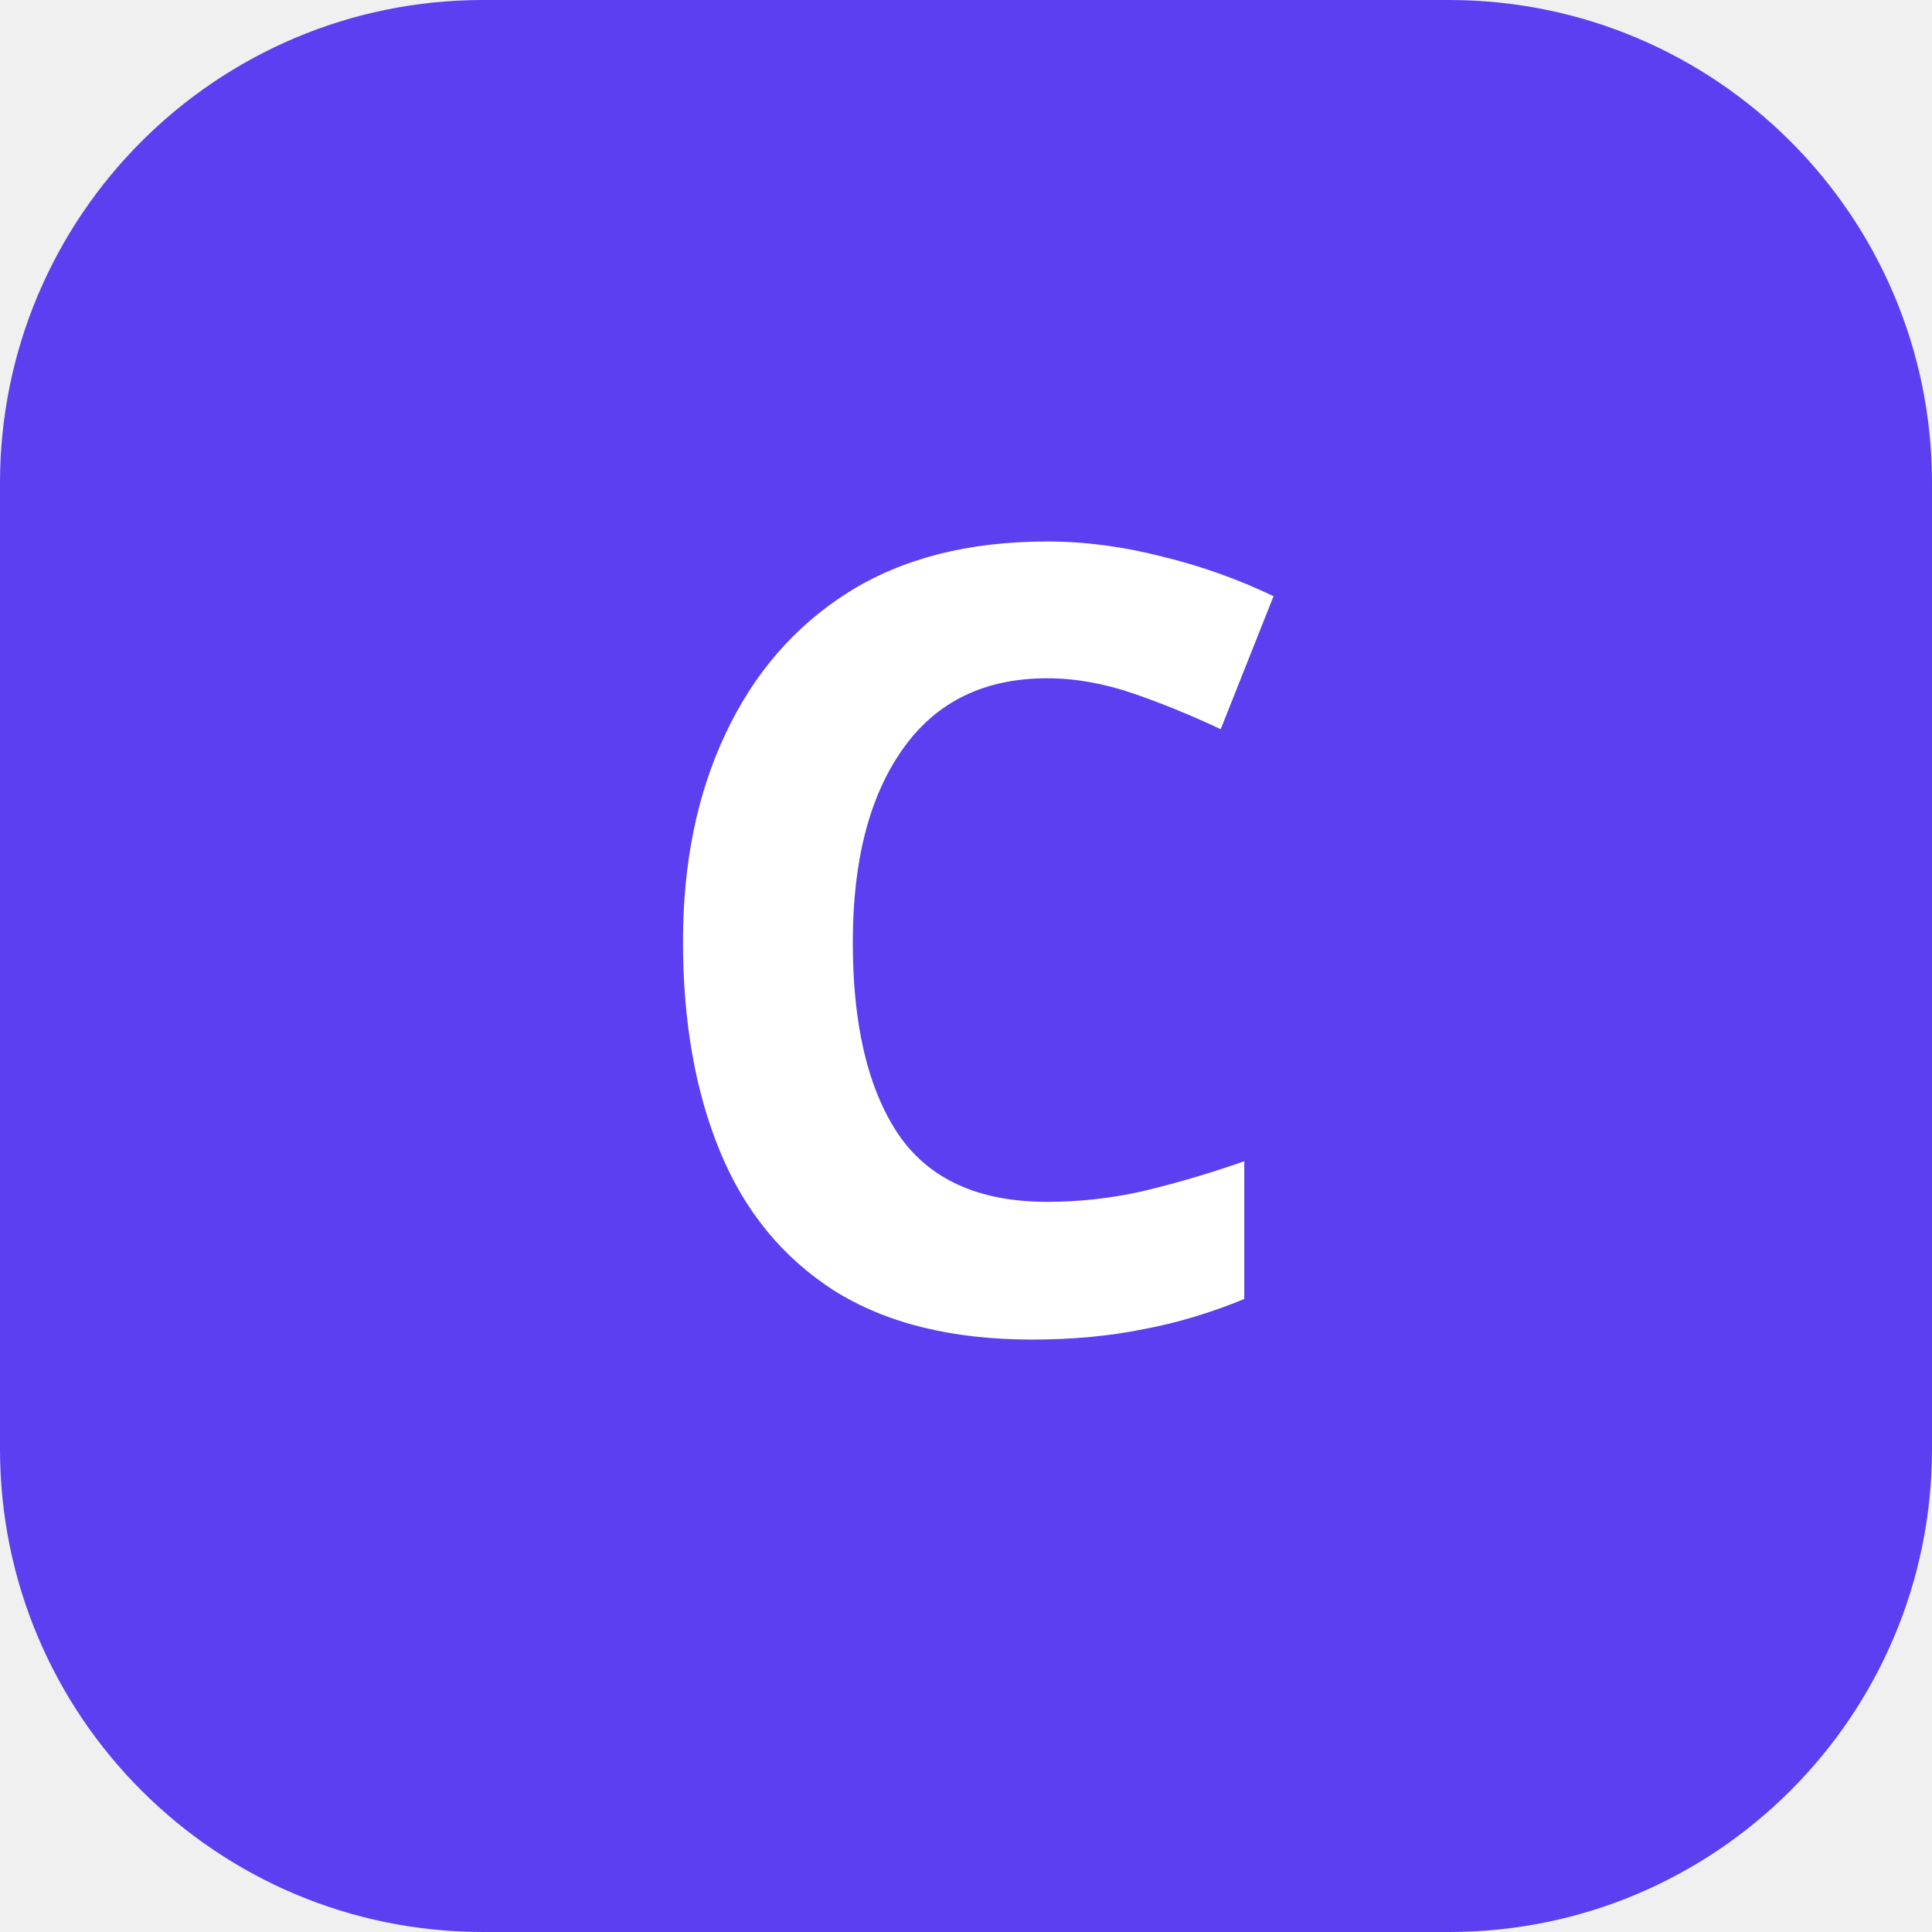
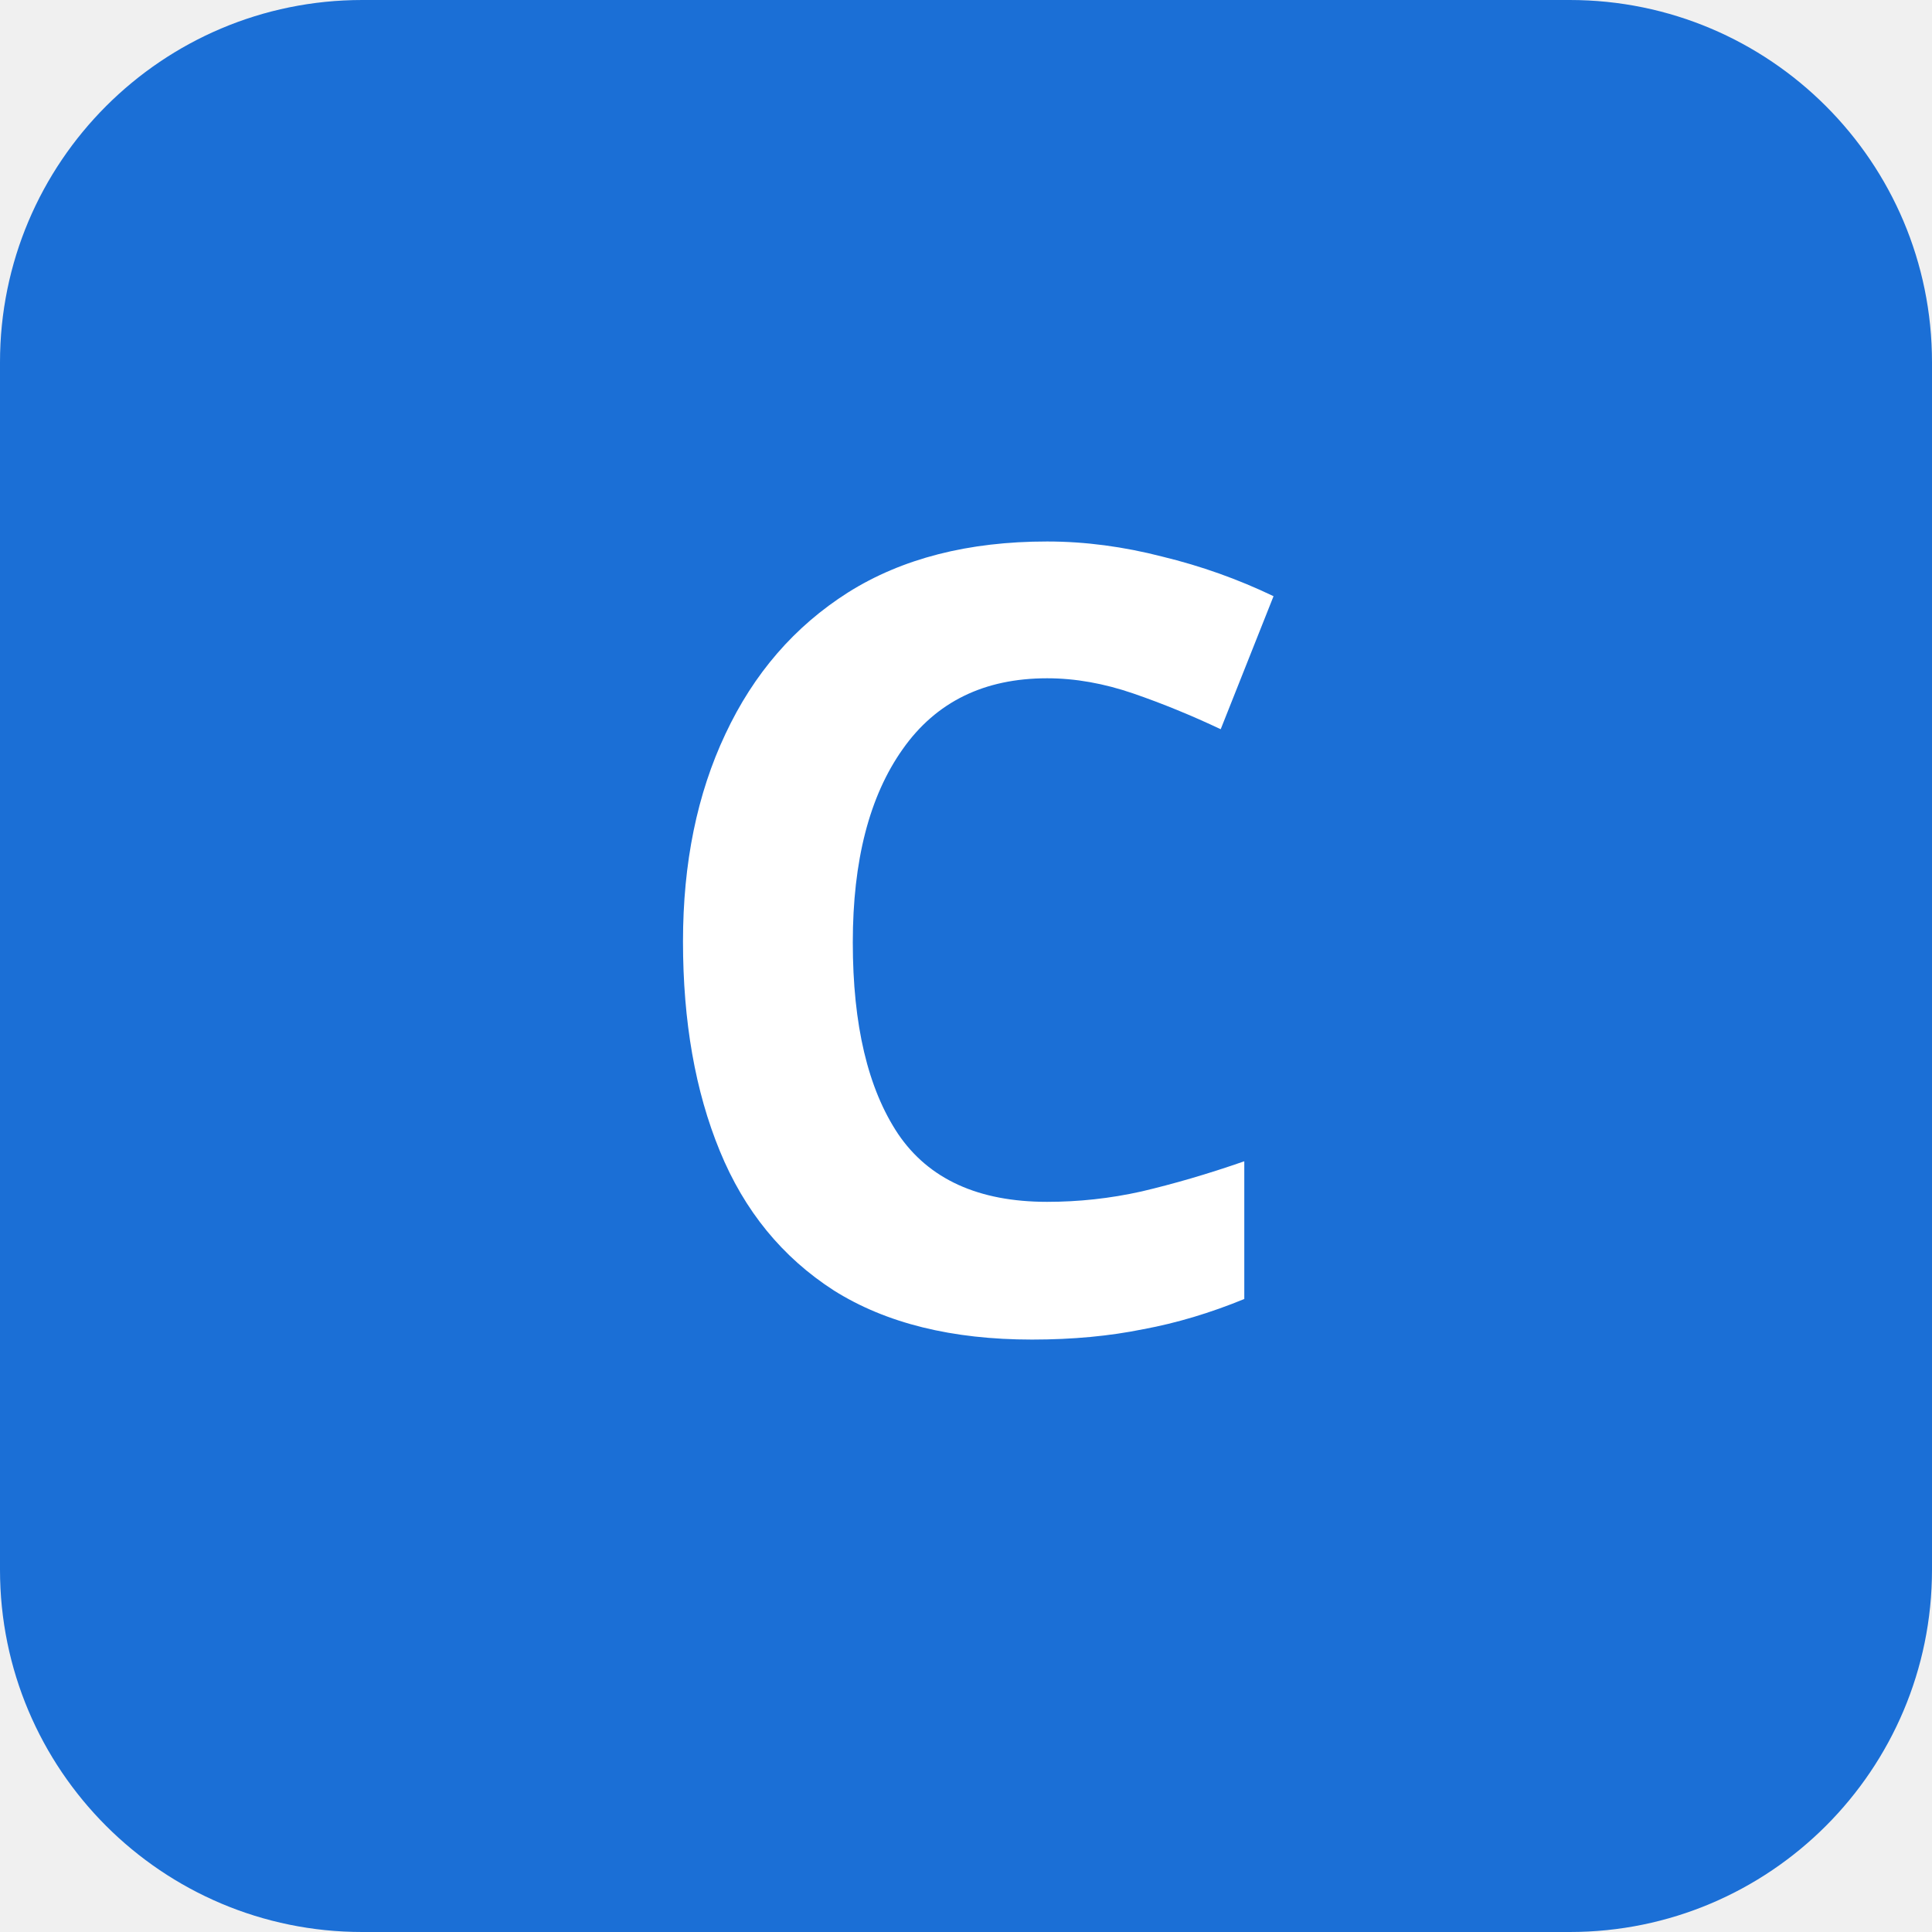
<svg xmlns="http://www.w3.org/2000/svg" viewBox="0 0 32 32">
-   <rect width="32" height="32" rx="8" fill="#5b3ff0" />
+   <rect width="32" height="32" rx="6" fill="#1b6fd6" />
  <text x="16" y="22" font-family="system-ui, sans-serif" font-size="18" font-weight="600" fill="#fff" text-anchor="middle">C</text>
</svg>
